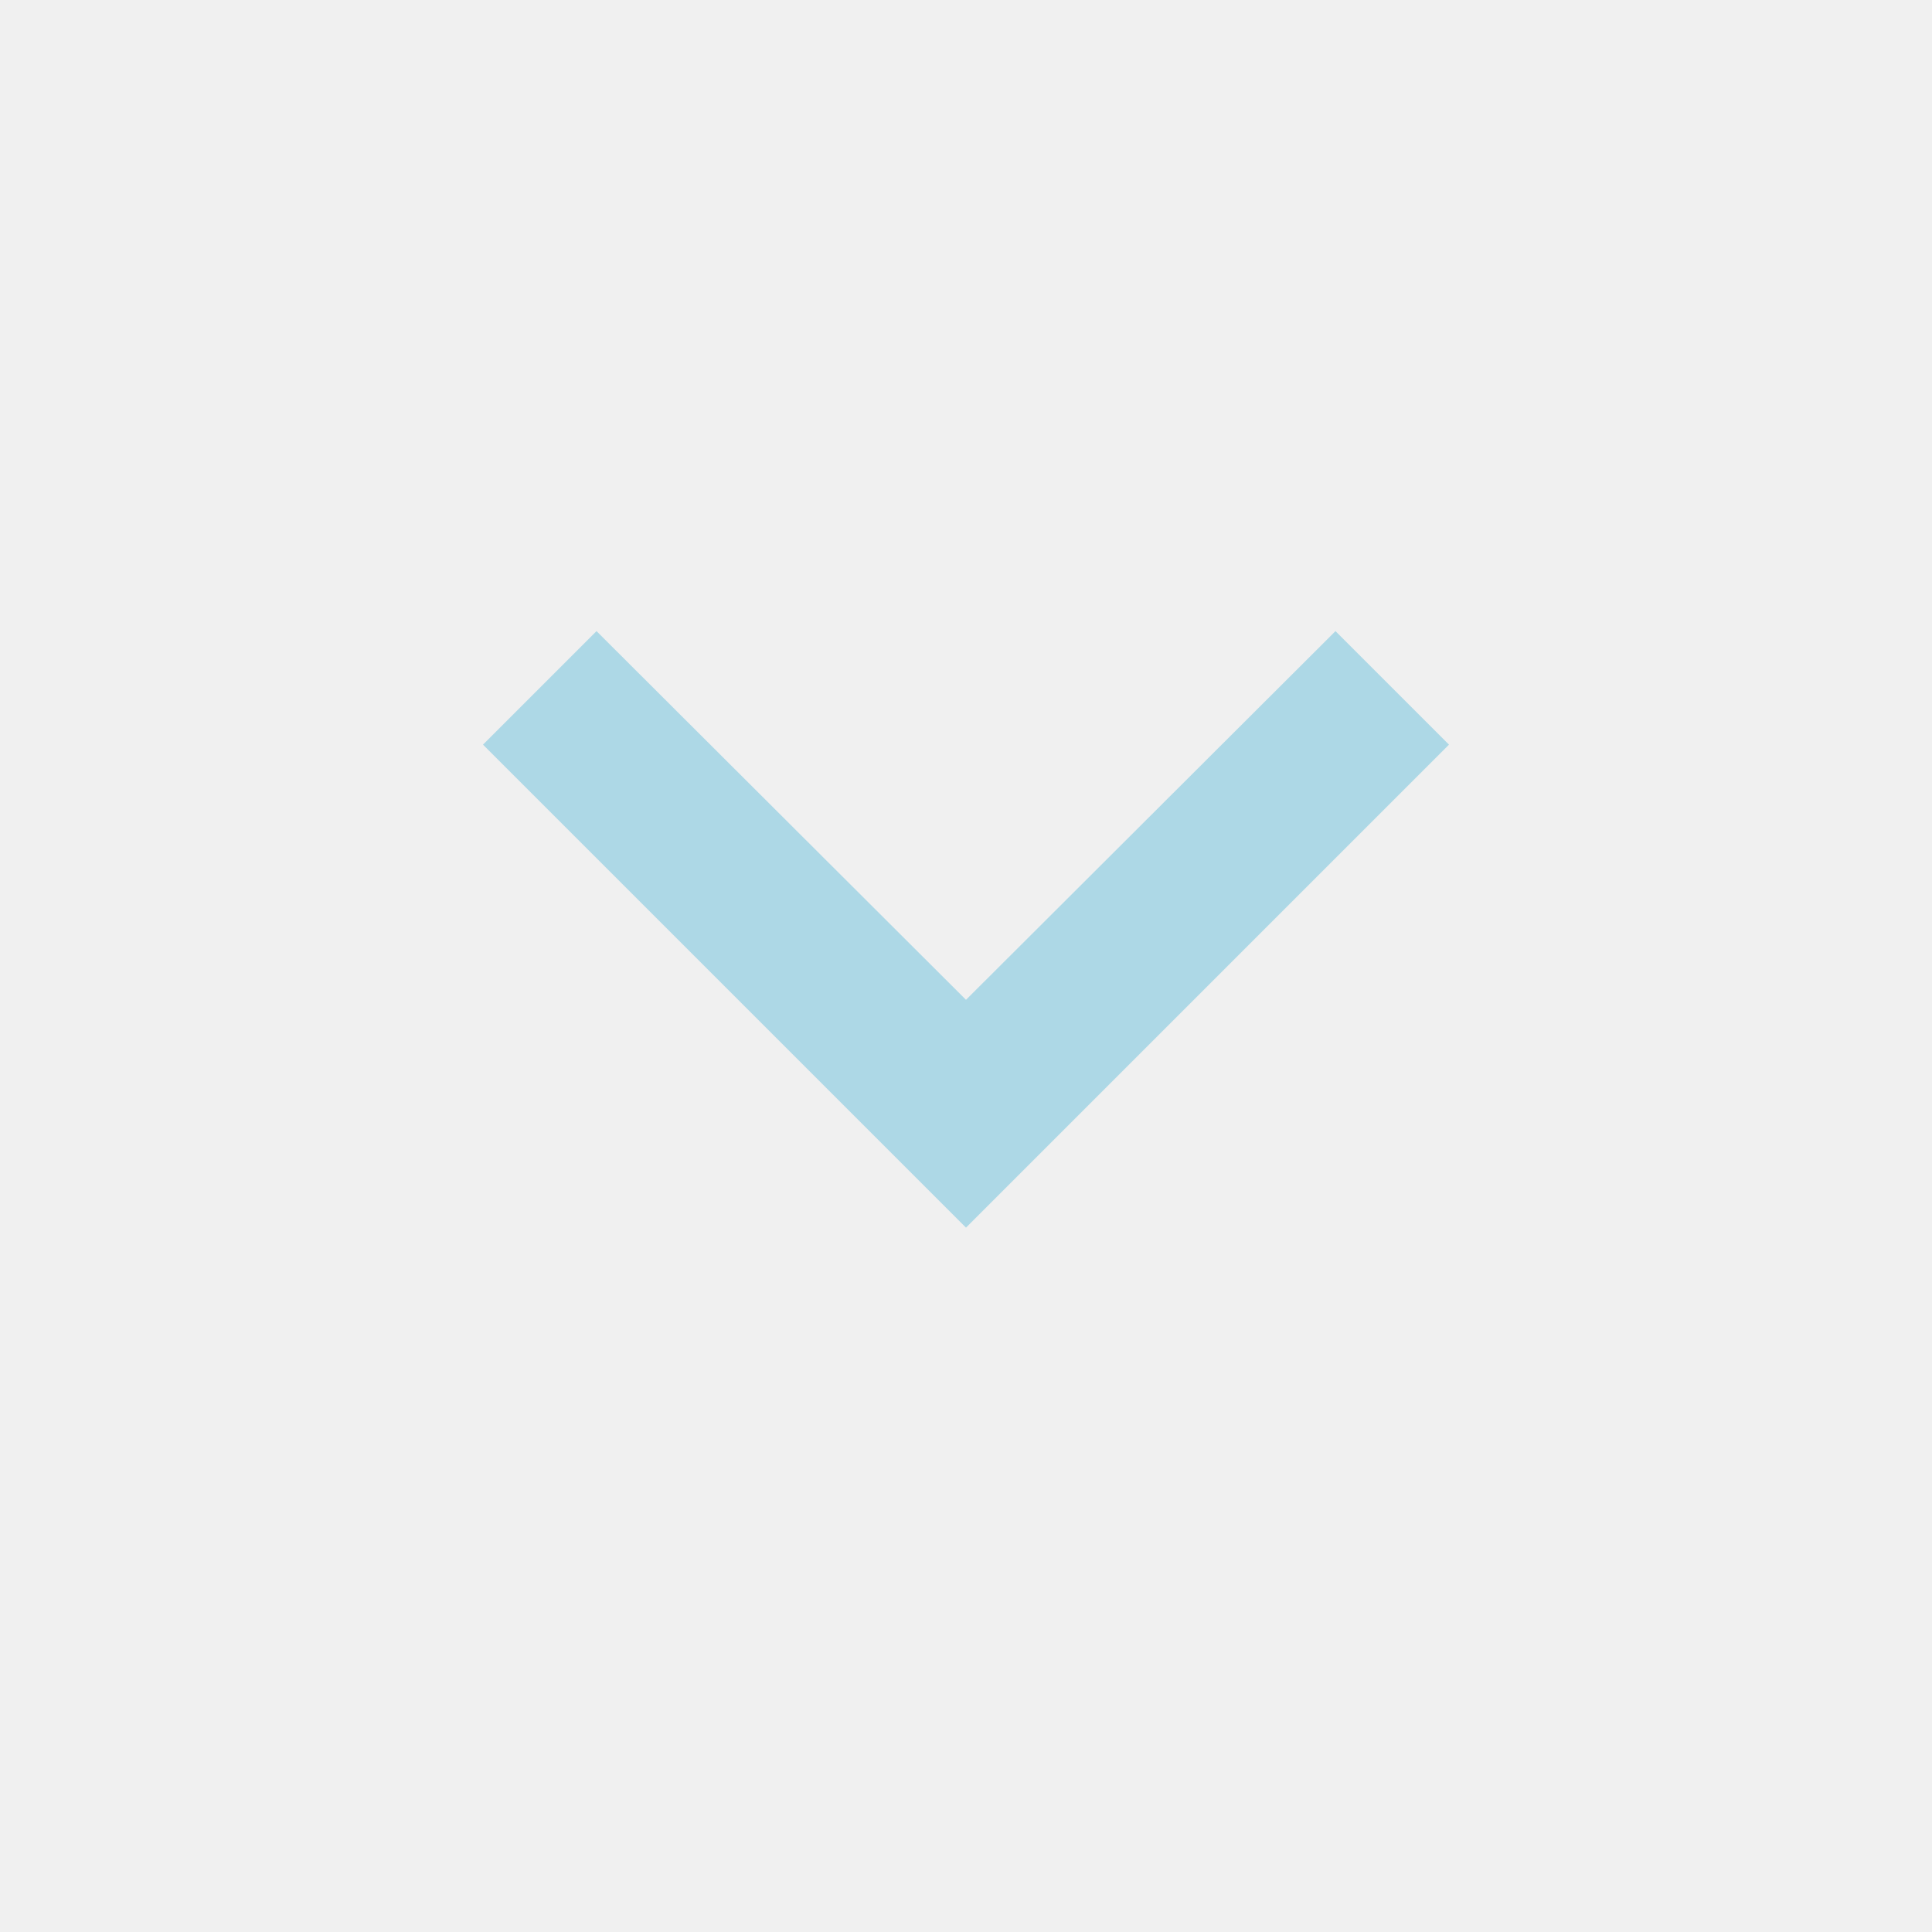
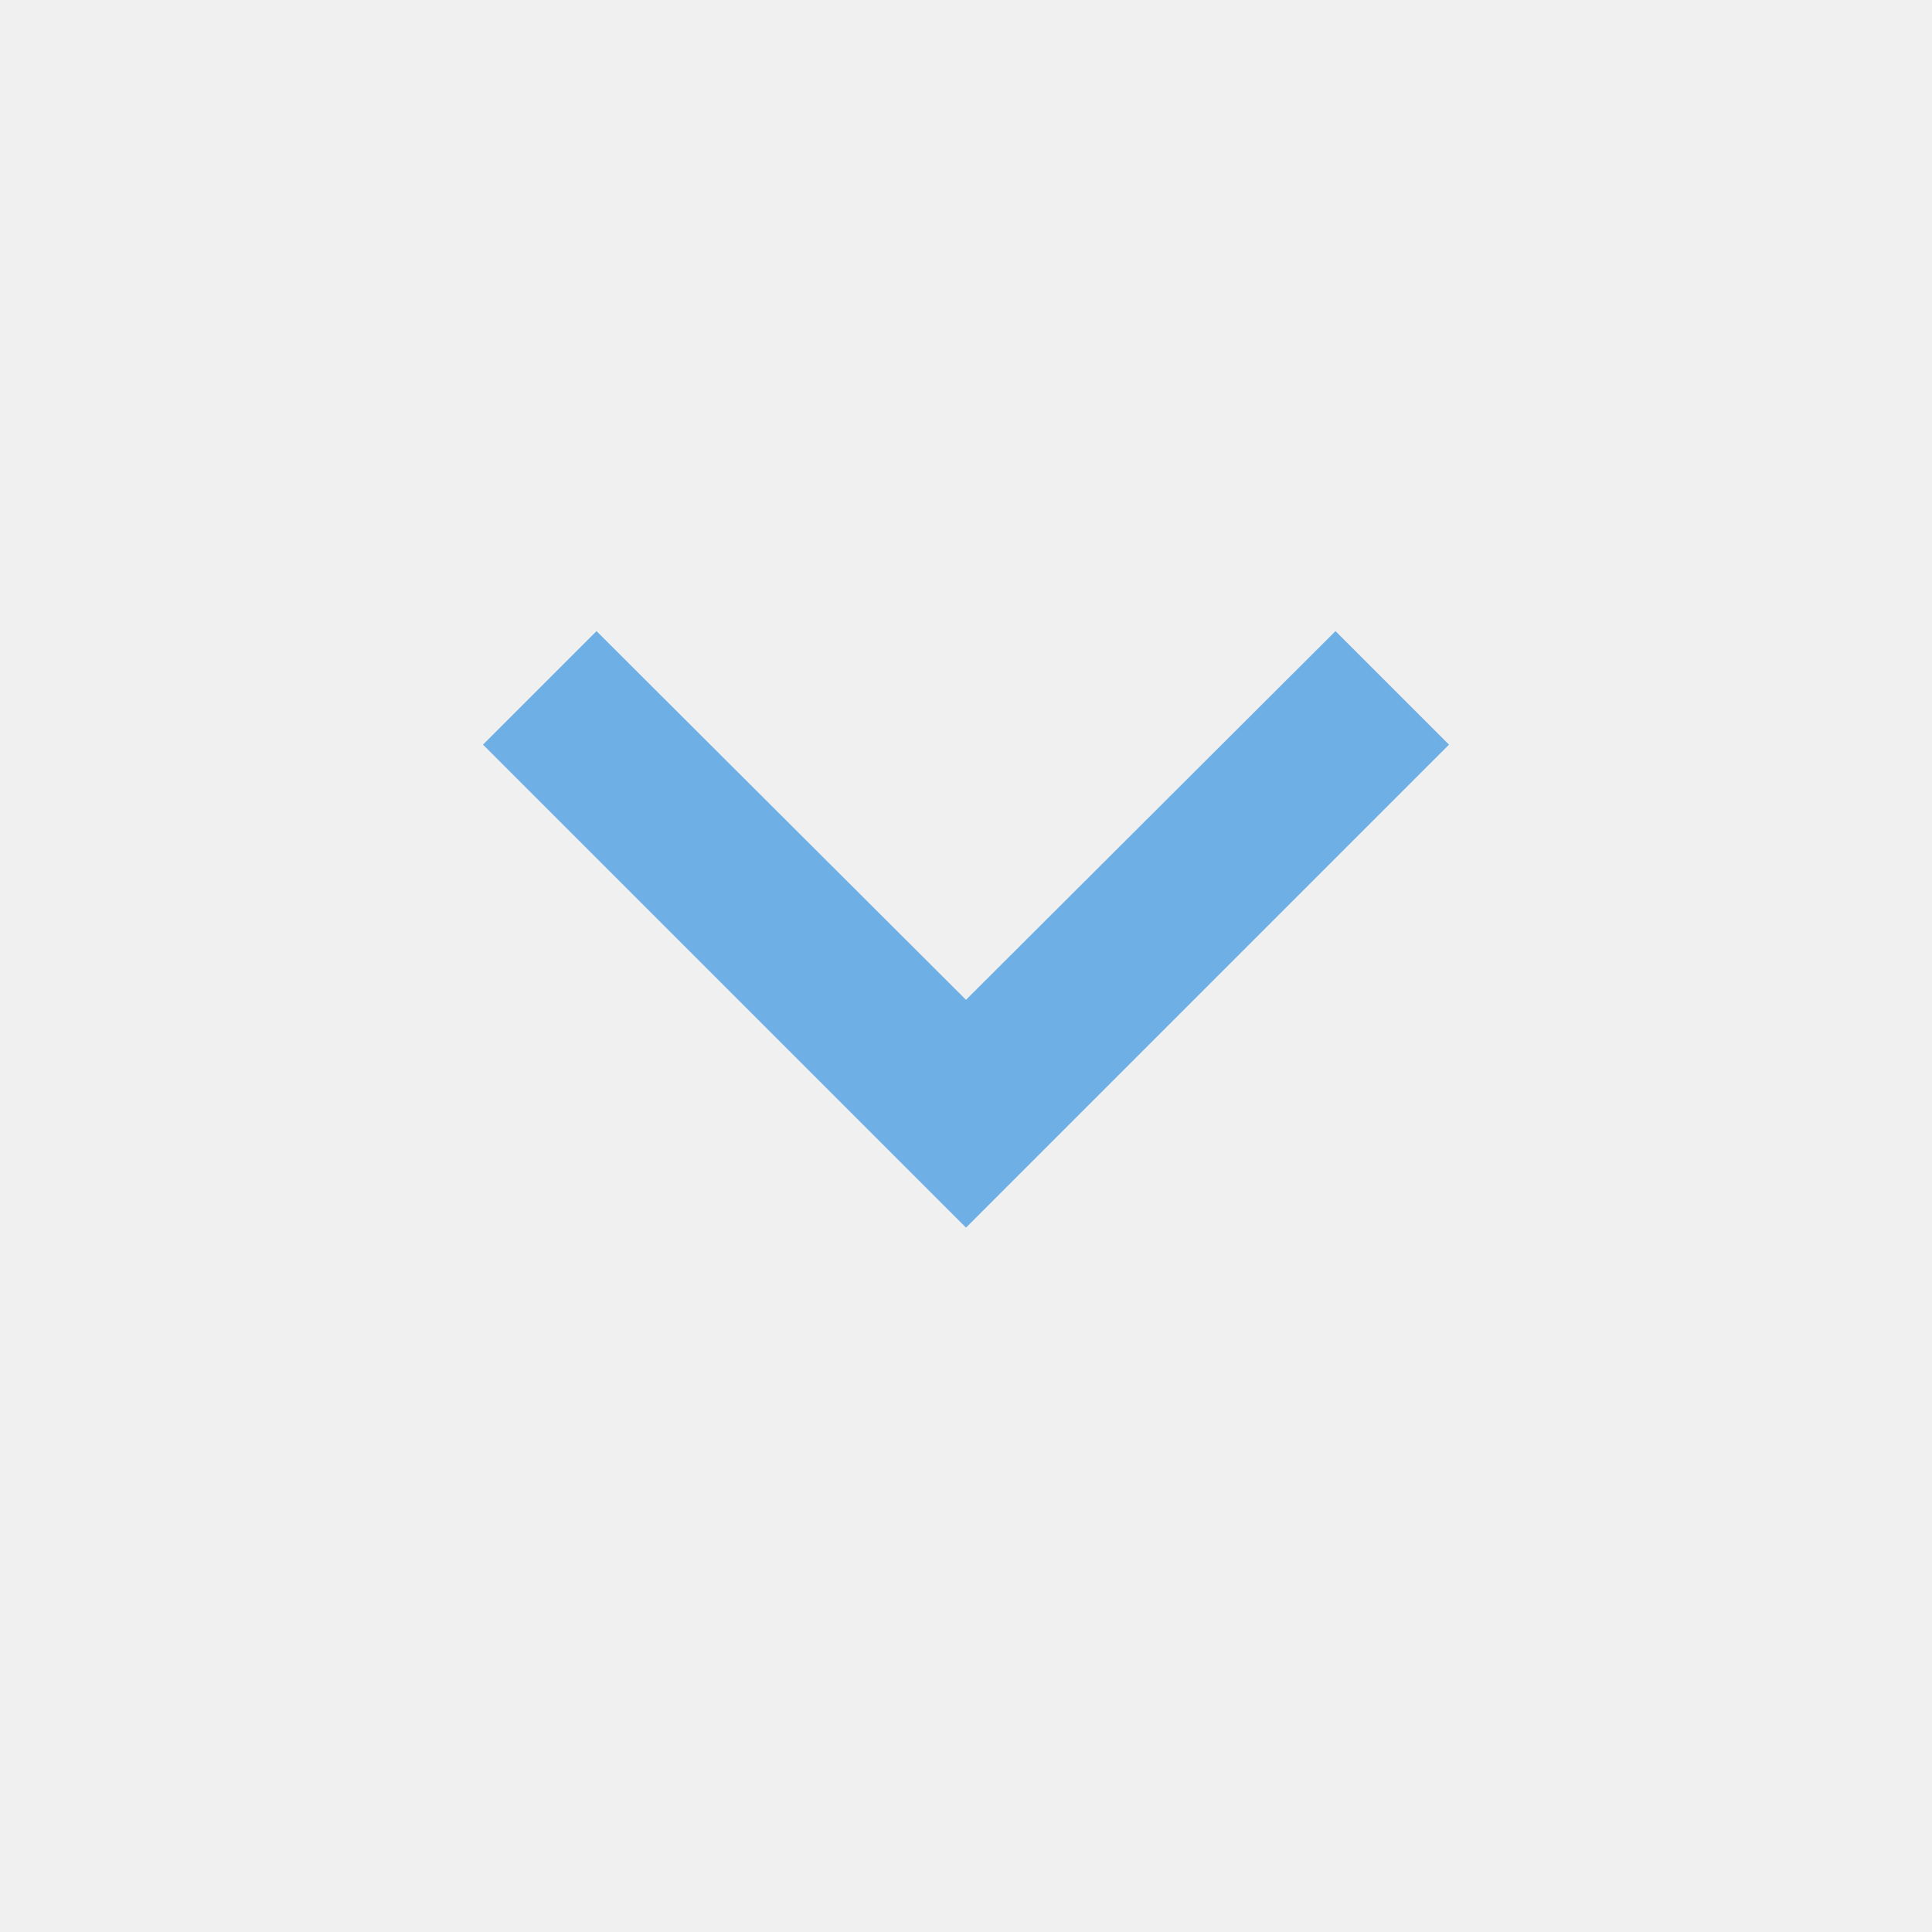
<svg xmlns="http://www.w3.org/2000/svg" fill="#fff" height="24" viewBox="0 0 24 24" width="24">
-   <path d="M7.41 7.84L12 12.42l4.59-4.58L18 9.25l-6 6-6-6z" fill="lightblue" />
+   <path d="M7.41 7.84L12 12.42l4.59-4.58L18 9.25l-6 6-6-6z" fill="#6EB0E5" />
  <path d="M0-.75h24v24H0z" fill="none" />
</svg>
